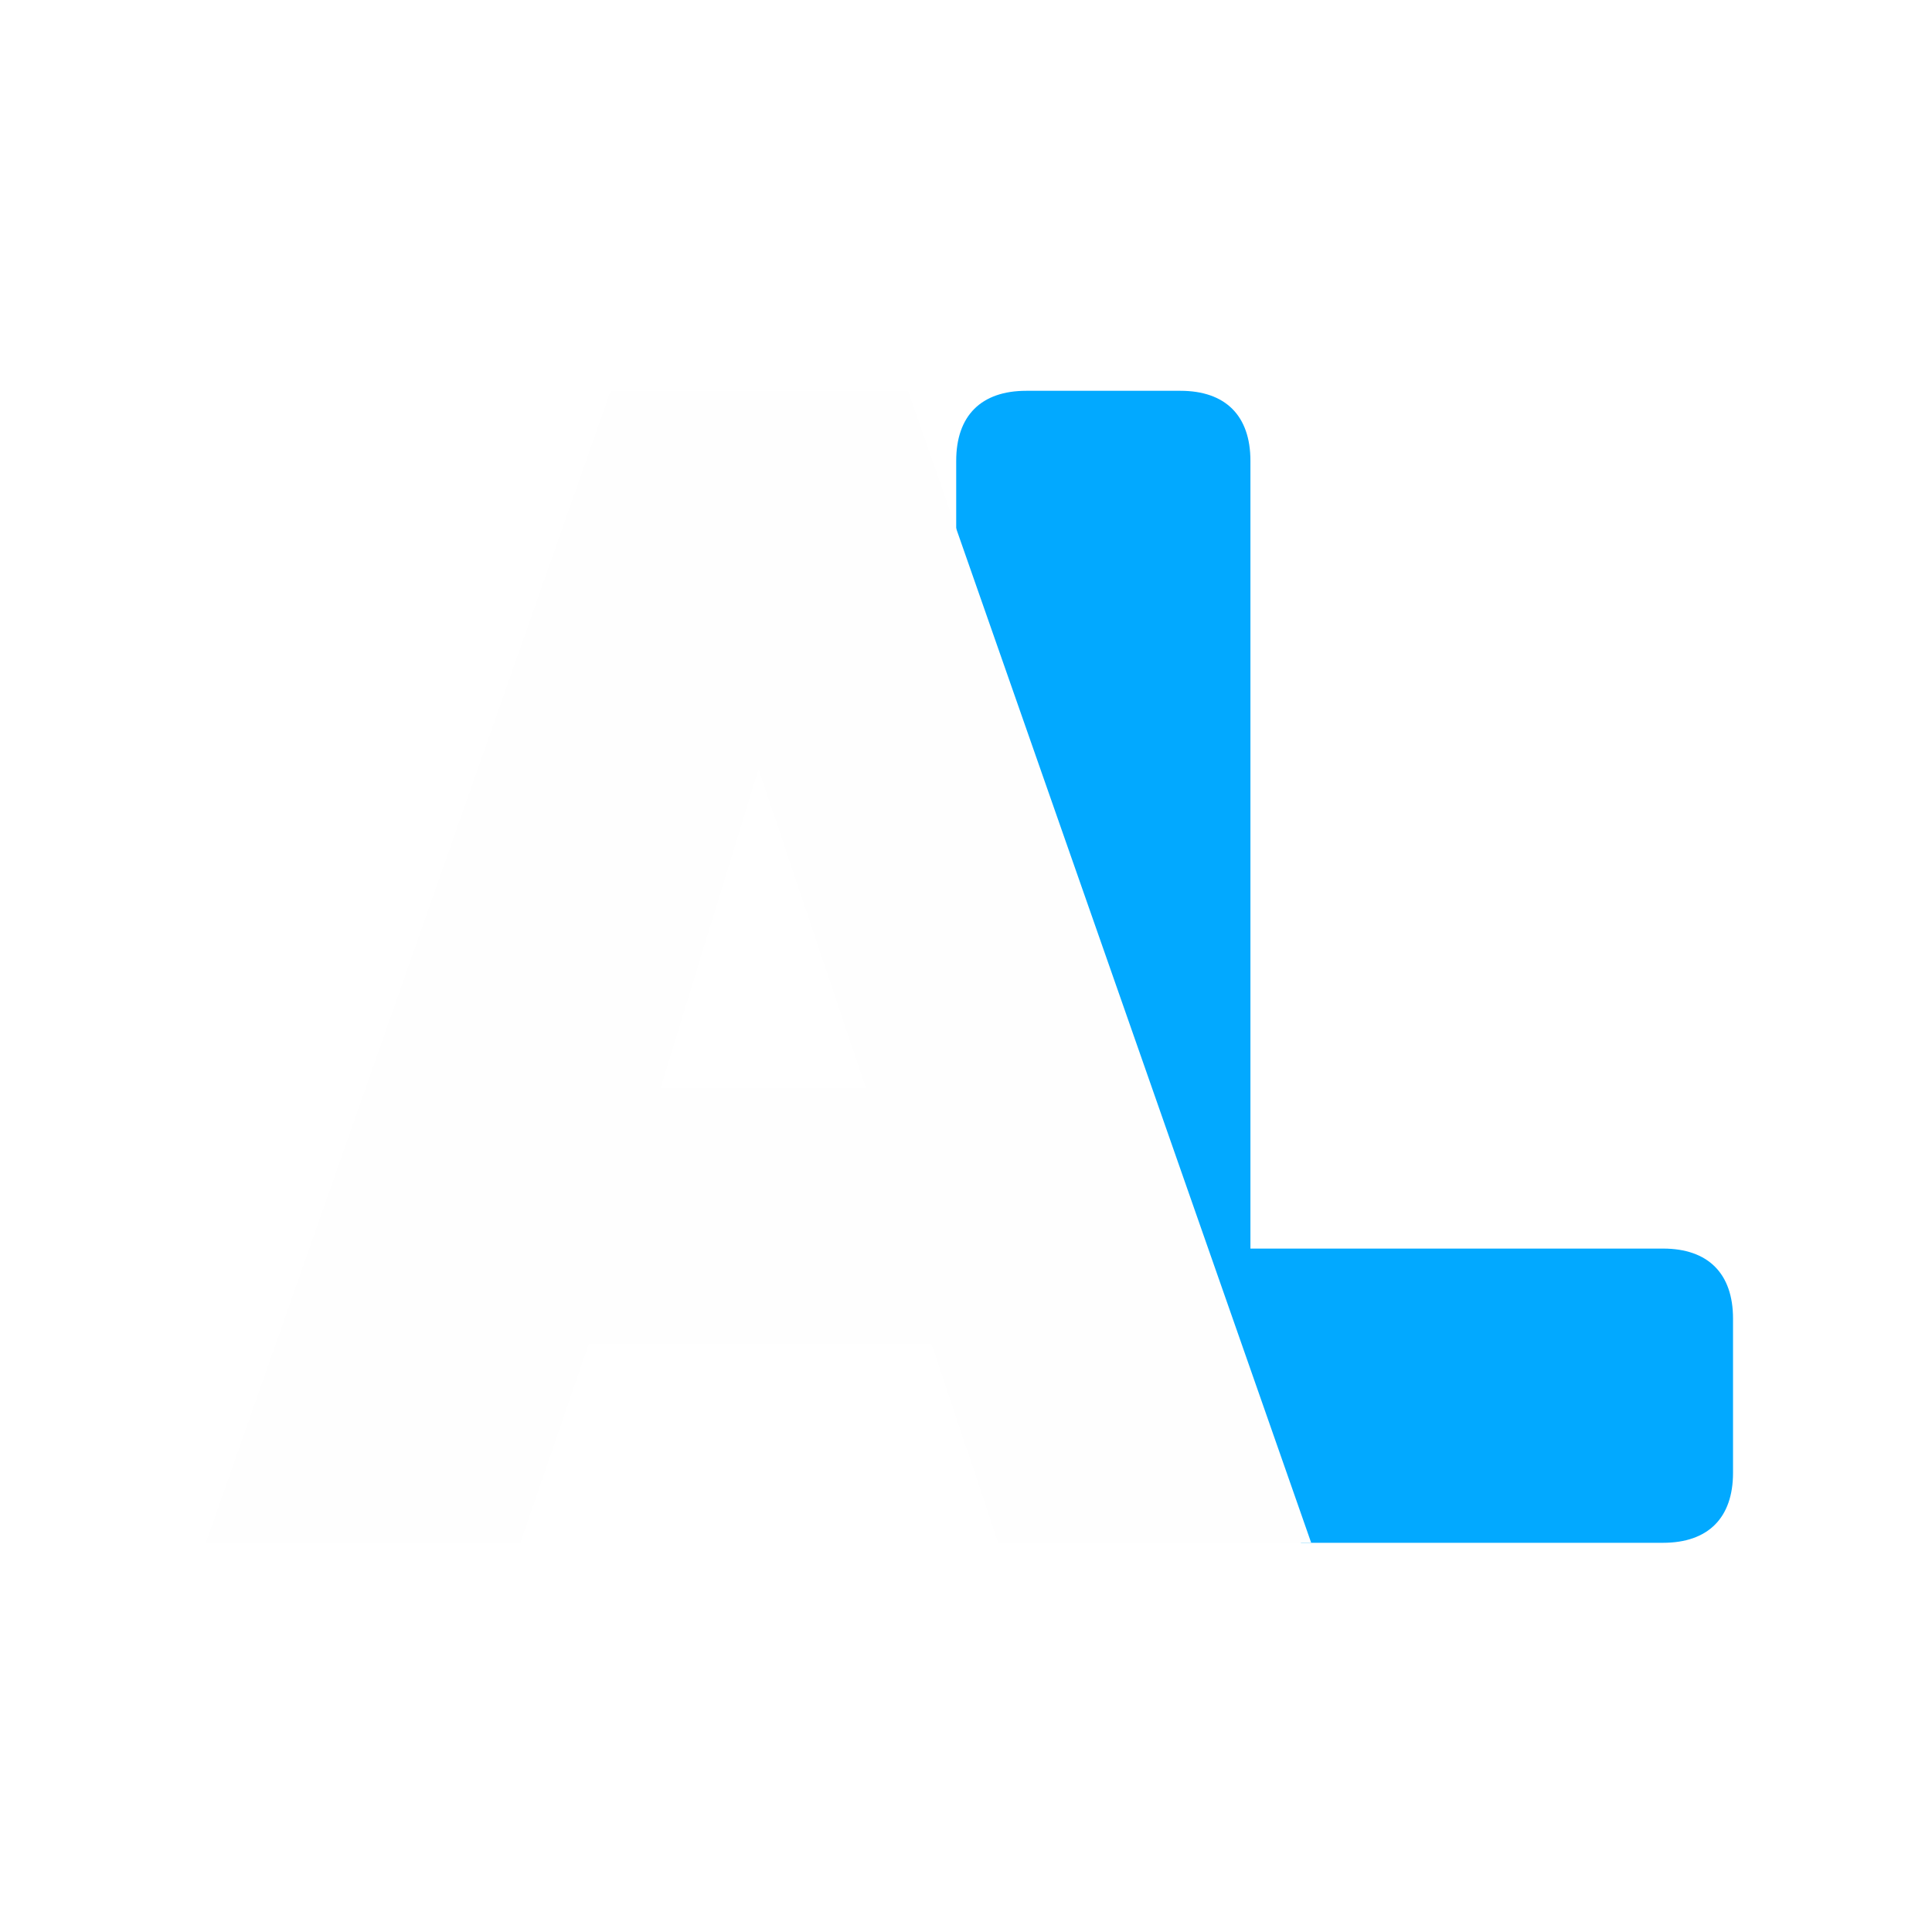
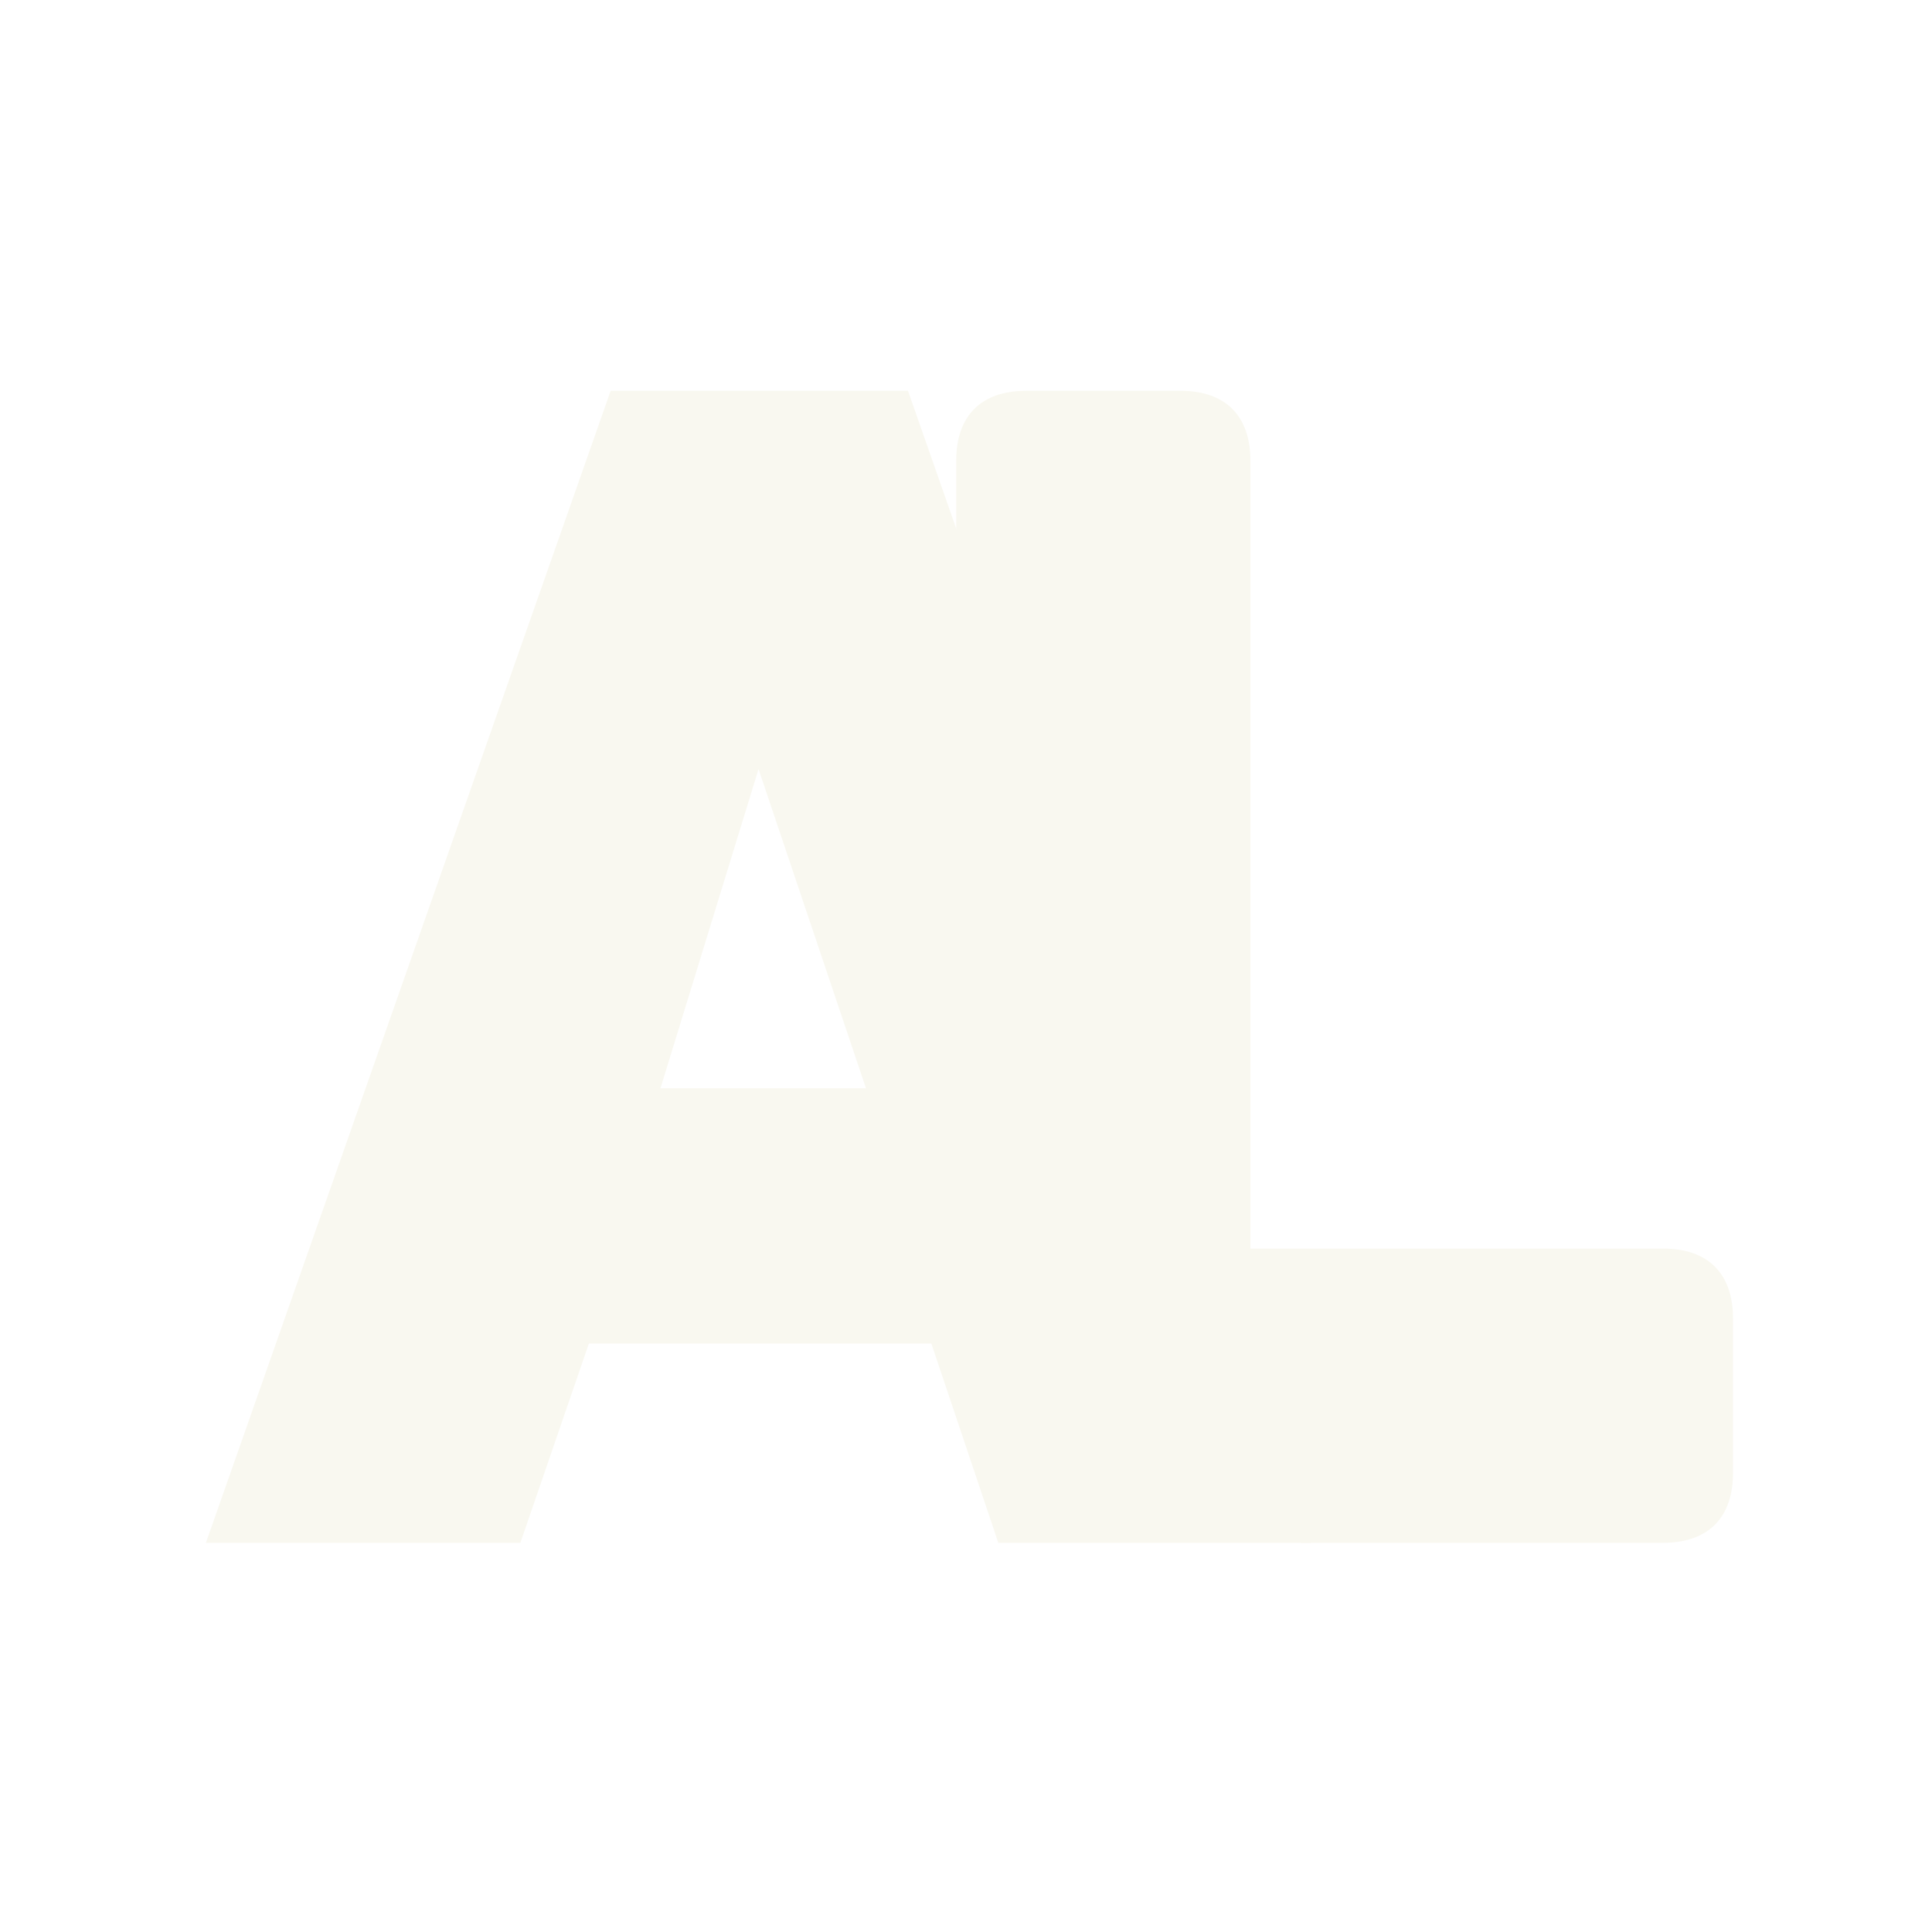
- <svg xmlns="http://www.w3.org/2000/svg" preserveAspectRatio="xMidYMid" width="172" height="172" viewBox="0 0 172 172">
-   <defs>
-     <style>
-       .cls-1 {
-         fill: #02a9ff;
-       }
- 
-       .cls-1, .cls-2 {
-         fill-rule: evenodd;
-       }
- 
-       .cls-2 {
-         fill: #fefefe;
-       }
-     </style>
+ <svg xmlns="http://www.w3.org/2000/svg" preserveAspectRatio="xMidYMid" width="172px" height="172px" viewBox="0 0 172 172" transform="rotate(0) scale(1, 1)">
+   <defs fill="#f9f8f0">
+     <style>.cls-1 { fill: #f9f8f0; }.cls-1, .cls-2 { fill-rule: evenodd; }.cls-2 { fill: #f9f8f0; }</style>
  </defs>
  <g>
-     <path d="M111.322,111.157 L111.322,41.029 C111.322,37.010 109.105,34.792 105.086,34.792 L91.365,34.792 C87.346,34.792 85.128,37.010 85.128,41.029 C85.128,41.029 85.128,56.337 85.128,74.333 C85.128,75.271 94.165,79.626 94.401,80.547 C101.286,107.449 95.897,128.980 89.370,129.985 C100.042,130.513 101.216,135.644 93.267,132.138 C94.483,117.784 99.228,117.812 112.869,131.610 C112.986,131.729 115.666,137.351 115.833,137.351 C131.170,137.351 148.050,137.351 148.050,137.351 C152.069,137.351 154.286,135.134 154.286,131.115 L154.286,117.394 C154.286,113.375 152.069,111.157 148.050,111.157 L111.322,111.157 Z" class="cls-1" />
-     <path d="M54.365,34.792 L18.331,137.351 L46.327,137.351 L52.425,119.611 L82.915,119.611 L88.875,137.351 L116.732,137.351 L80.836,34.792 L54.365,34.792 ZM58.800,96.882 L67.531,68.470 L77.094,96.882 L58.800,96.882 Z" class="cls-2" />
+     <path d="M111.322,111.157 L111.322,41.029 C111.322,37.010 109.105,34.792 105.086,34.792 L91.365,34.792 C87.346,34.792 85.128,37.010 85.128,41.029 C85.128,41.029 85.128,56.337 85.128,74.333 C85.128,75.271 94.165,79.626 94.401,80.547 C101.286,107.449 95.897,128.980 89.370,129.985 C100.042,130.513 101.216,135.644 93.267,132.138 C94.483,117.784 99.228,117.812 112.869,131.610 C112.986,131.729 115.666,137.351 115.833,137.351 C131.170,137.351 148.050,137.351 148.050,137.351 C152.069,137.351 154.286,135.134 154.286,131.115 L154.286,117.394 C154.286,113.375 152.069,111.157 148.050,111.157 L111.322,111.157 Z" class="cls-1" fill="#f9f8f0" />
+     <path d="M54.365,34.792 L18.331,137.351 L46.327,137.351 L52.425,119.611 L82.915,119.611 L88.875,137.351 L116.732,137.351 L80.836,34.792 L54.365,34.792 ZM58.800,96.882 L67.531,68.470 L77.094,96.882 L58.800,96.882 Z" class="cls-2" fill="#f9f8f0" />
  </g>
</svg>
